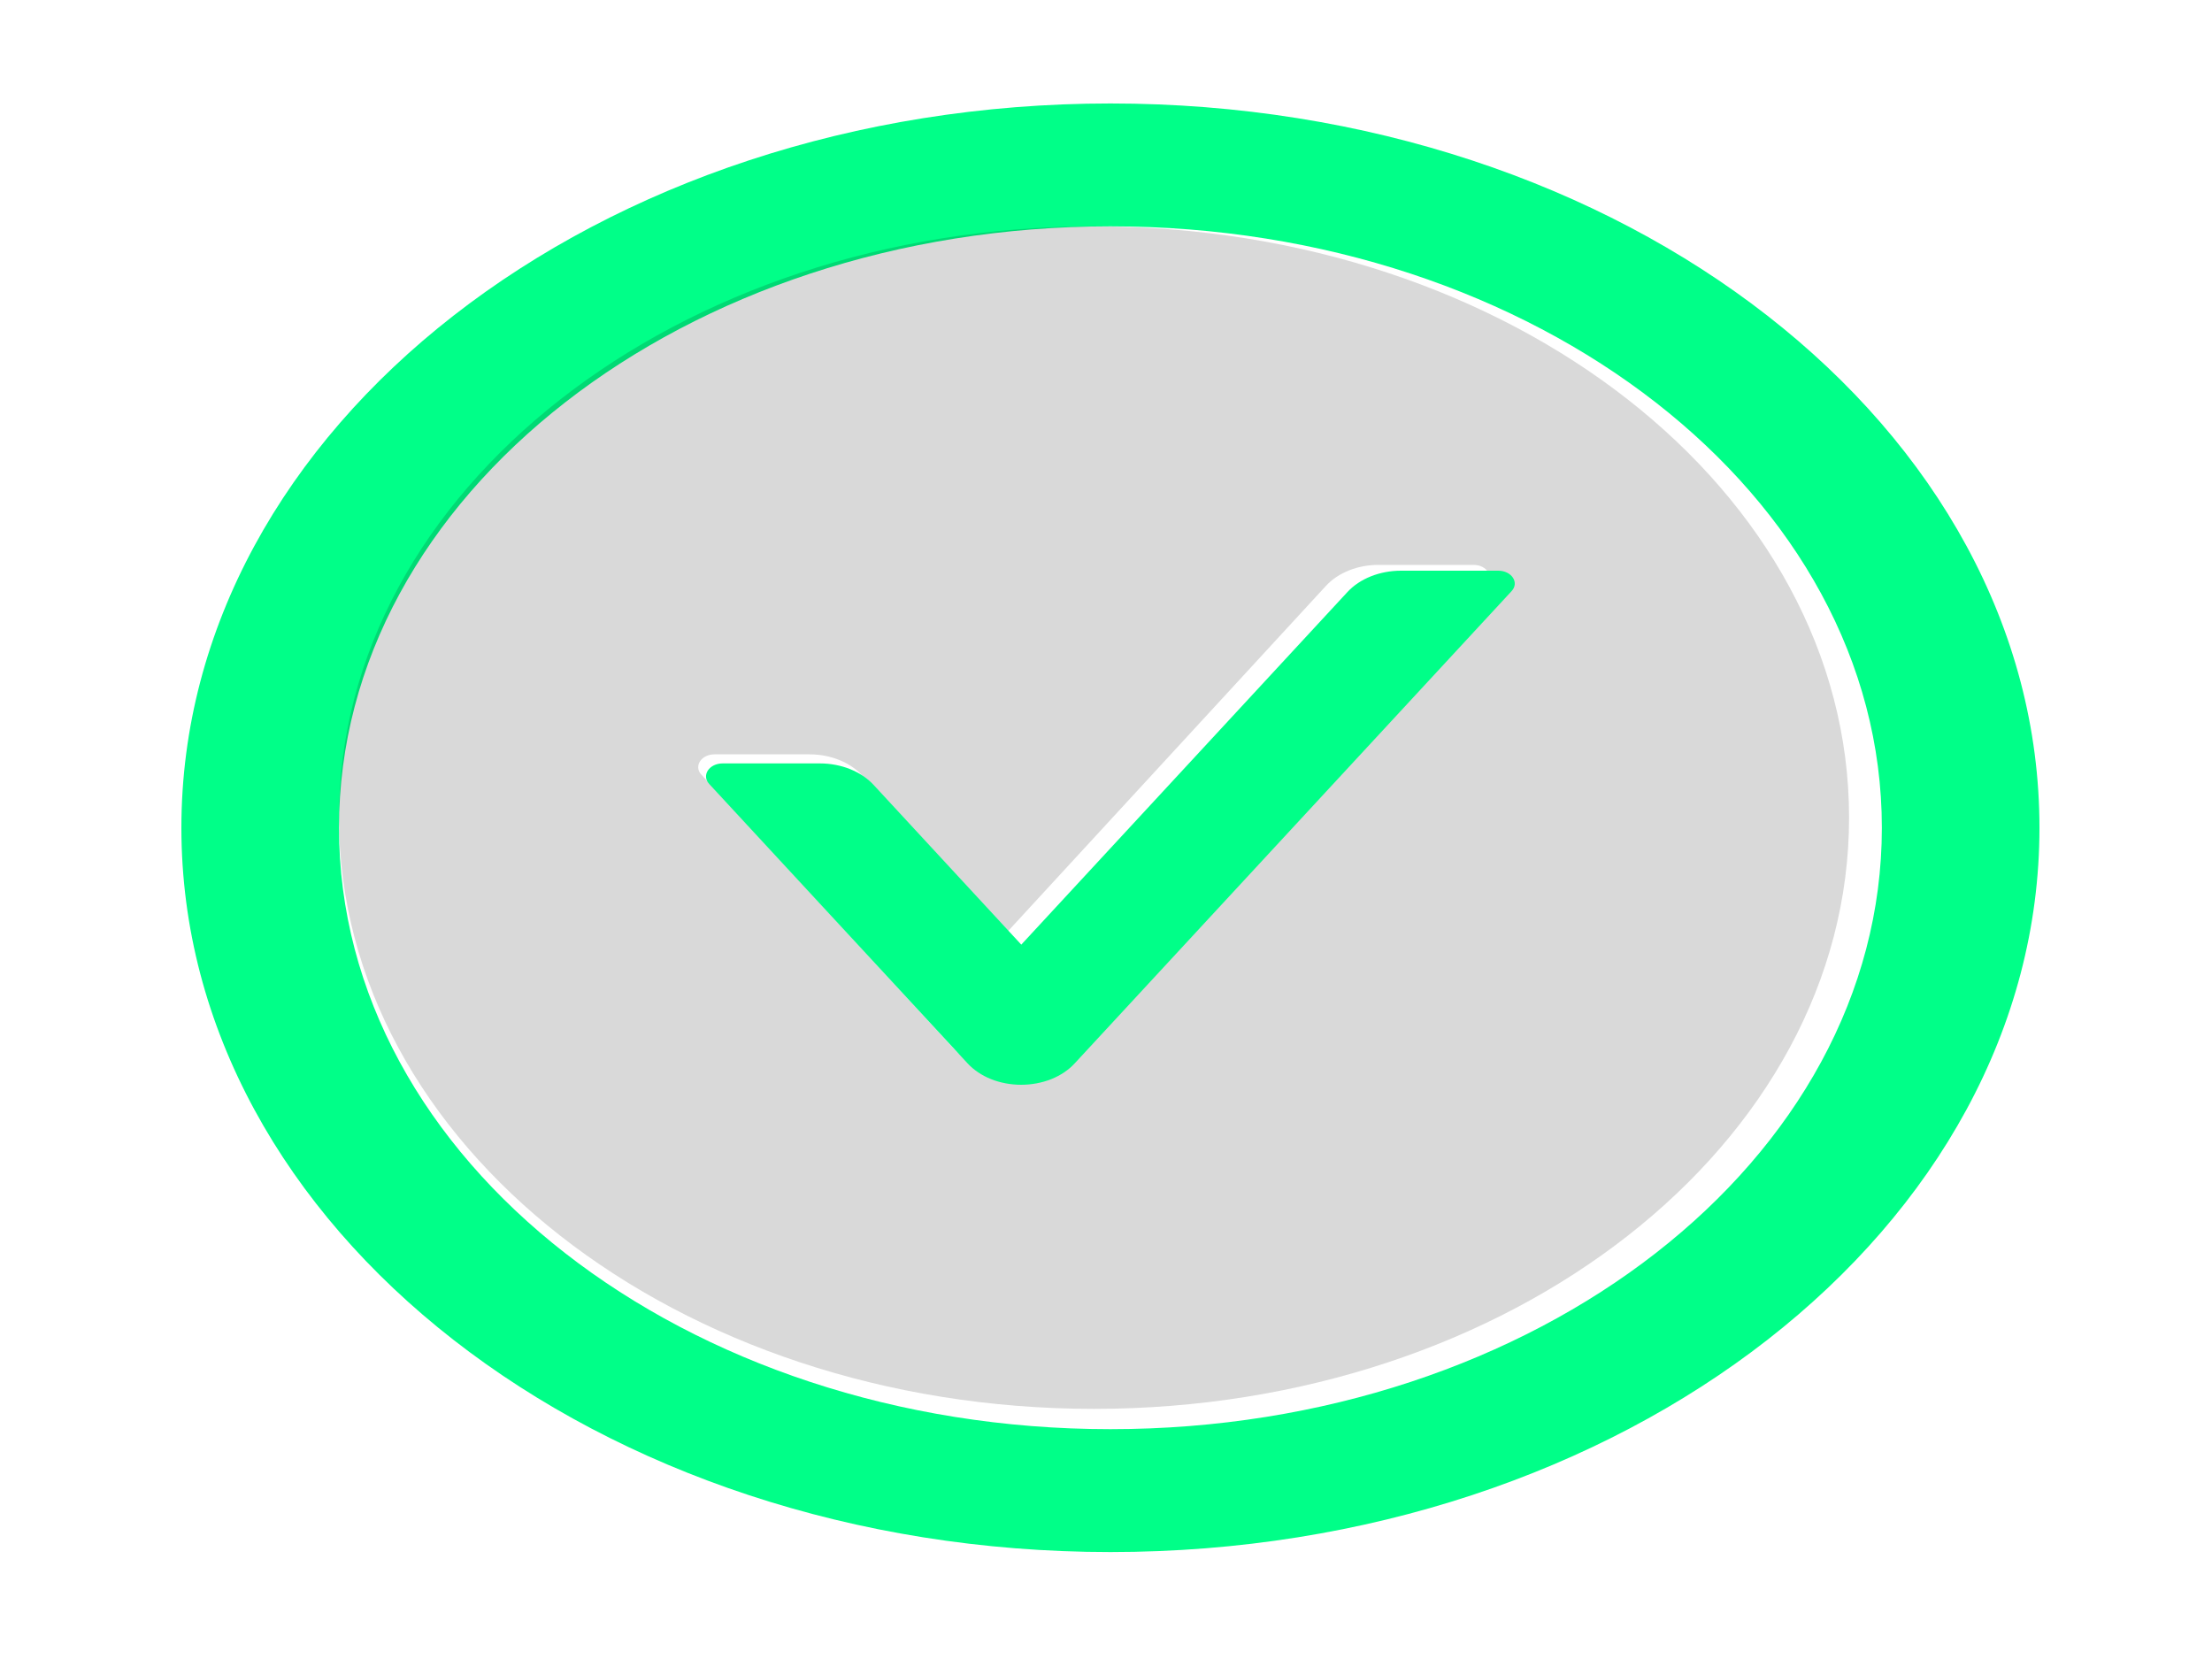
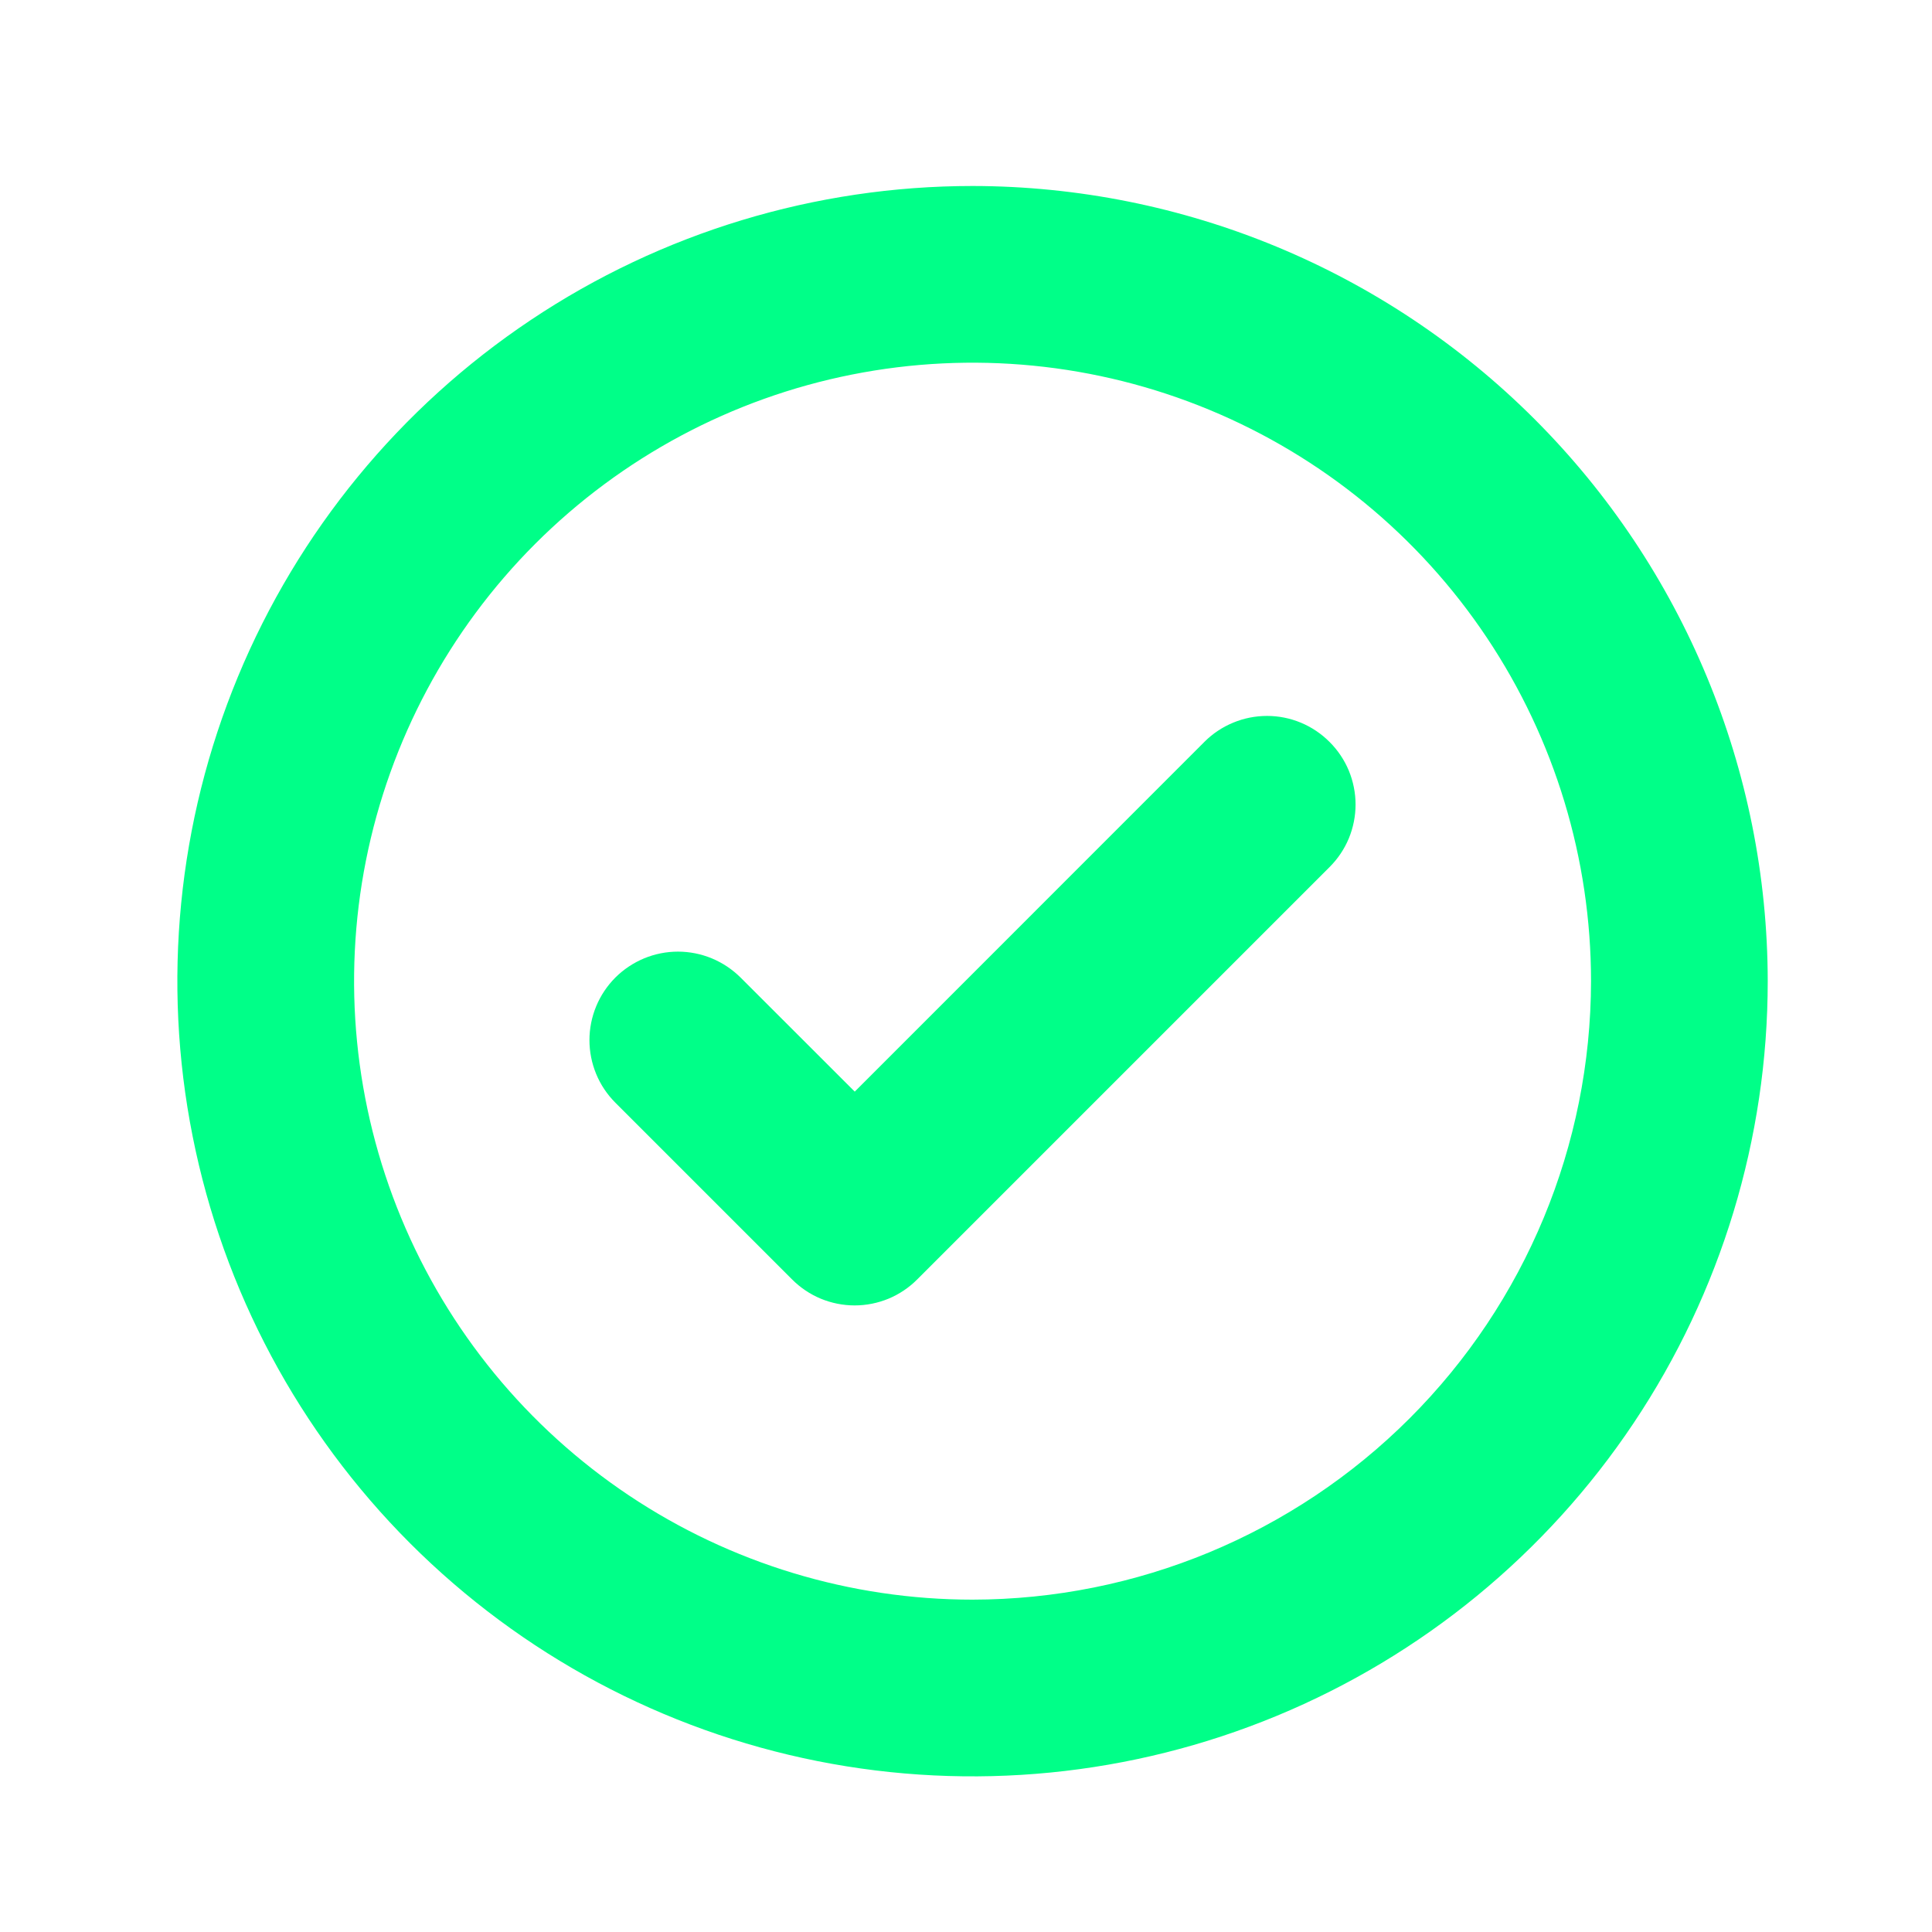
- <svg xmlns="http://www.w3.org/2000/svg" width="40" height="30" viewBox="0 0 40 30" fill="none">
-   <path d="M20.08 1.871C10.803 1.871 3.28 7.736 3.28 14.969C3.28 22.201 10.803 28.066 20.08 28.066C29.358 28.066 36.88 22.201 36.88 14.969C36.88 7.736 29.358 1.871 20.08 1.871ZM20.08 25.844C12.377 25.844 6.13 20.974 6.13 14.969C6.13 8.964 12.377 4.093 20.08 4.093C27.782 4.093 34.03 8.964 34.03 14.969C34.03 20.974 27.782 25.844 20.08 25.844Z" fill="#00FF88" />
-   <path d="M19.783 4.093C12.245 4.093 6.13 8.881 6.13 14.785C6.13 20.688 12.245 25.477 19.783 25.477C27.322 25.477 33.437 20.688 33.437 14.785C33.437 8.881 27.322 4.093 19.783 4.093ZM26.882 10.58L19.152 18.972C19.044 19.09 18.902 19.187 18.737 19.253C18.572 19.32 18.389 19.354 18.203 19.354C18.018 19.354 17.835 19.32 17.67 19.253C17.505 19.187 17.363 19.09 17.255 18.972L12.681 14.006C12.542 13.854 12.681 13.641 12.92 13.641H14.641C15.019 13.641 15.372 13.785 15.592 14.023L18.205 16.863L23.975 10.597C24.195 10.356 24.551 10.215 24.925 10.215H26.647C26.885 10.215 27.025 10.428 26.882 10.58Z" fill="black" fill-opacity="0.15" />
-   <path d="M27.093 10.32H25.334C24.951 10.32 24.588 10.463 24.363 10.709L18.468 17.082L15.798 14.194C15.573 13.951 15.213 13.805 14.826 13.805H13.068C12.824 13.805 12.681 14.021 12.824 14.176L17.496 19.228C17.607 19.348 17.752 19.446 17.921 19.514C18.089 19.581 18.276 19.616 18.466 19.616C18.655 19.616 18.842 19.581 19.011 19.514C19.179 19.446 19.325 19.348 19.435 19.228L27.333 10.691C27.479 10.536 27.336 10.32 27.093 10.32Z" fill="#00FF88" />
+ <svg xmlns="http://www.w3.org/2000/svg" width="41" height="41" viewBox="0 0 41 41" fill="none">
+   <path d="M28.215 15.745C28.39 15.919 28.529 16.126 28.624 16.354C28.718 16.582 28.767 16.827 28.767 17.073C28.767 17.32 28.718 17.564 28.624 17.792C28.529 18.02 28.39 18.227 28.215 18.401L19.465 27.151C19.291 27.326 19.084 27.465 18.856 27.56C18.628 27.654 18.384 27.703 18.137 27.703C17.89 27.703 17.646 27.654 17.418 27.56C17.19 27.465 16.983 27.326 16.809 27.151L13.059 23.401C12.885 23.227 12.746 23.02 12.652 22.792C12.558 22.564 12.509 22.32 12.509 22.073C12.509 21.827 12.558 21.582 12.652 21.355C12.746 21.127 12.885 20.92 13.059 20.745C13.234 20.571 13.441 20.433 13.669 20.338C13.896 20.244 14.141 20.195 14.387 20.195C14.634 20.195 14.878 20.244 15.106 20.338C15.334 20.433 15.541 20.571 15.716 20.745L18.139 23.166L25.562 15.741C25.737 15.566 25.944 15.429 26.172 15.335C26.399 15.241 26.643 15.193 26.89 15.193C27.136 15.193 27.38 15.242 27.608 15.337C27.835 15.432 28.042 15.571 28.215 15.745ZM37.514 20.822C37.514 24.159 36.524 27.422 34.67 30.197C32.816 32.972 30.18 35.135 27.097 36.412C24.013 37.69 20.62 38.024 17.347 37.373C14.073 36.721 11.066 35.114 8.706 32.754C6.346 30.394 4.739 27.387 4.088 24.114C3.437 20.84 3.771 17.448 5.048 14.364C6.326 11.28 8.489 8.645 11.264 6.791C14.039 4.936 17.301 3.947 20.639 3.947C25.113 3.952 29.402 5.731 32.566 8.895C35.729 12.058 37.509 16.348 37.514 20.822ZM33.764 20.822C33.764 18.226 32.994 15.688 31.552 13.53C30.11 11.371 28.06 9.689 25.662 8.696C23.263 7.702 20.624 7.443 18.078 7.949C15.532 8.455 13.194 9.705 11.358 11.541C9.523 13.377 8.273 15.715 7.766 18.261C7.26 20.807 7.52 23.446 8.513 25.845C9.506 28.243 11.189 30.293 13.347 31.735C15.505 33.177 18.043 33.947 20.639 33.947C24.119 33.943 27.455 32.559 29.916 30.098C32.376 27.638 33.76 24.302 33.764 20.822Z" fill="#00FF88" />
</svg>
